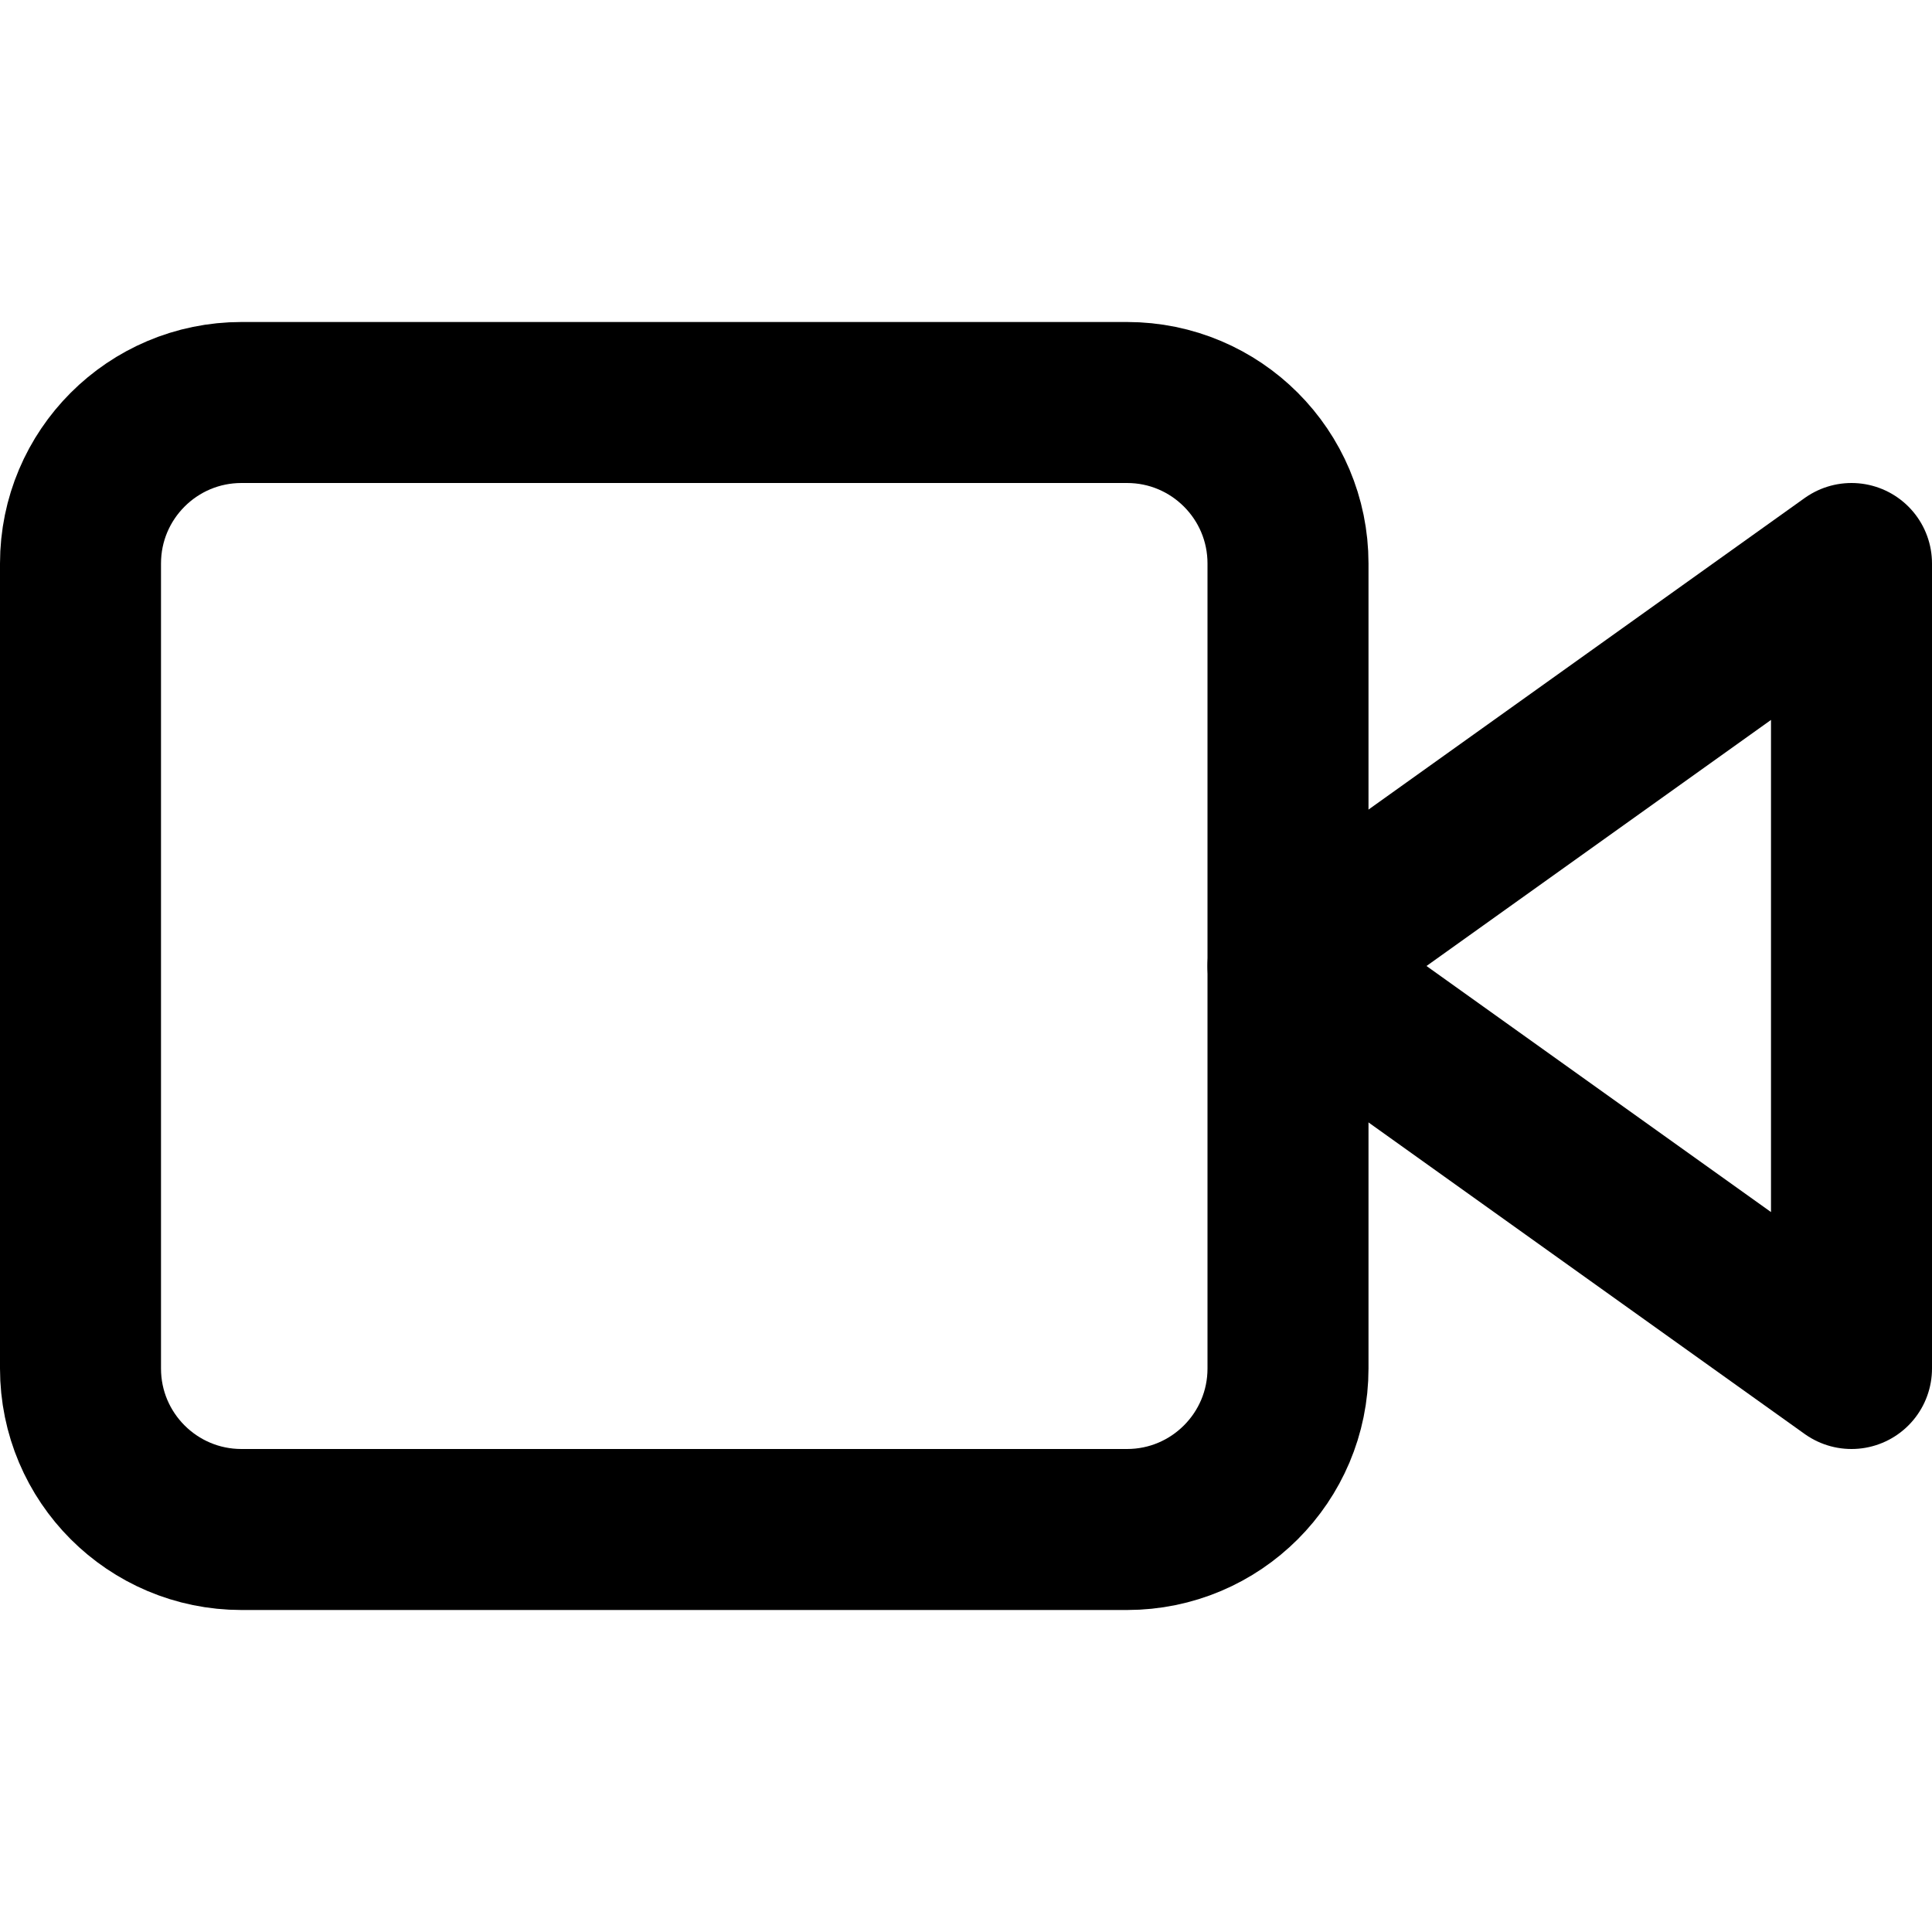
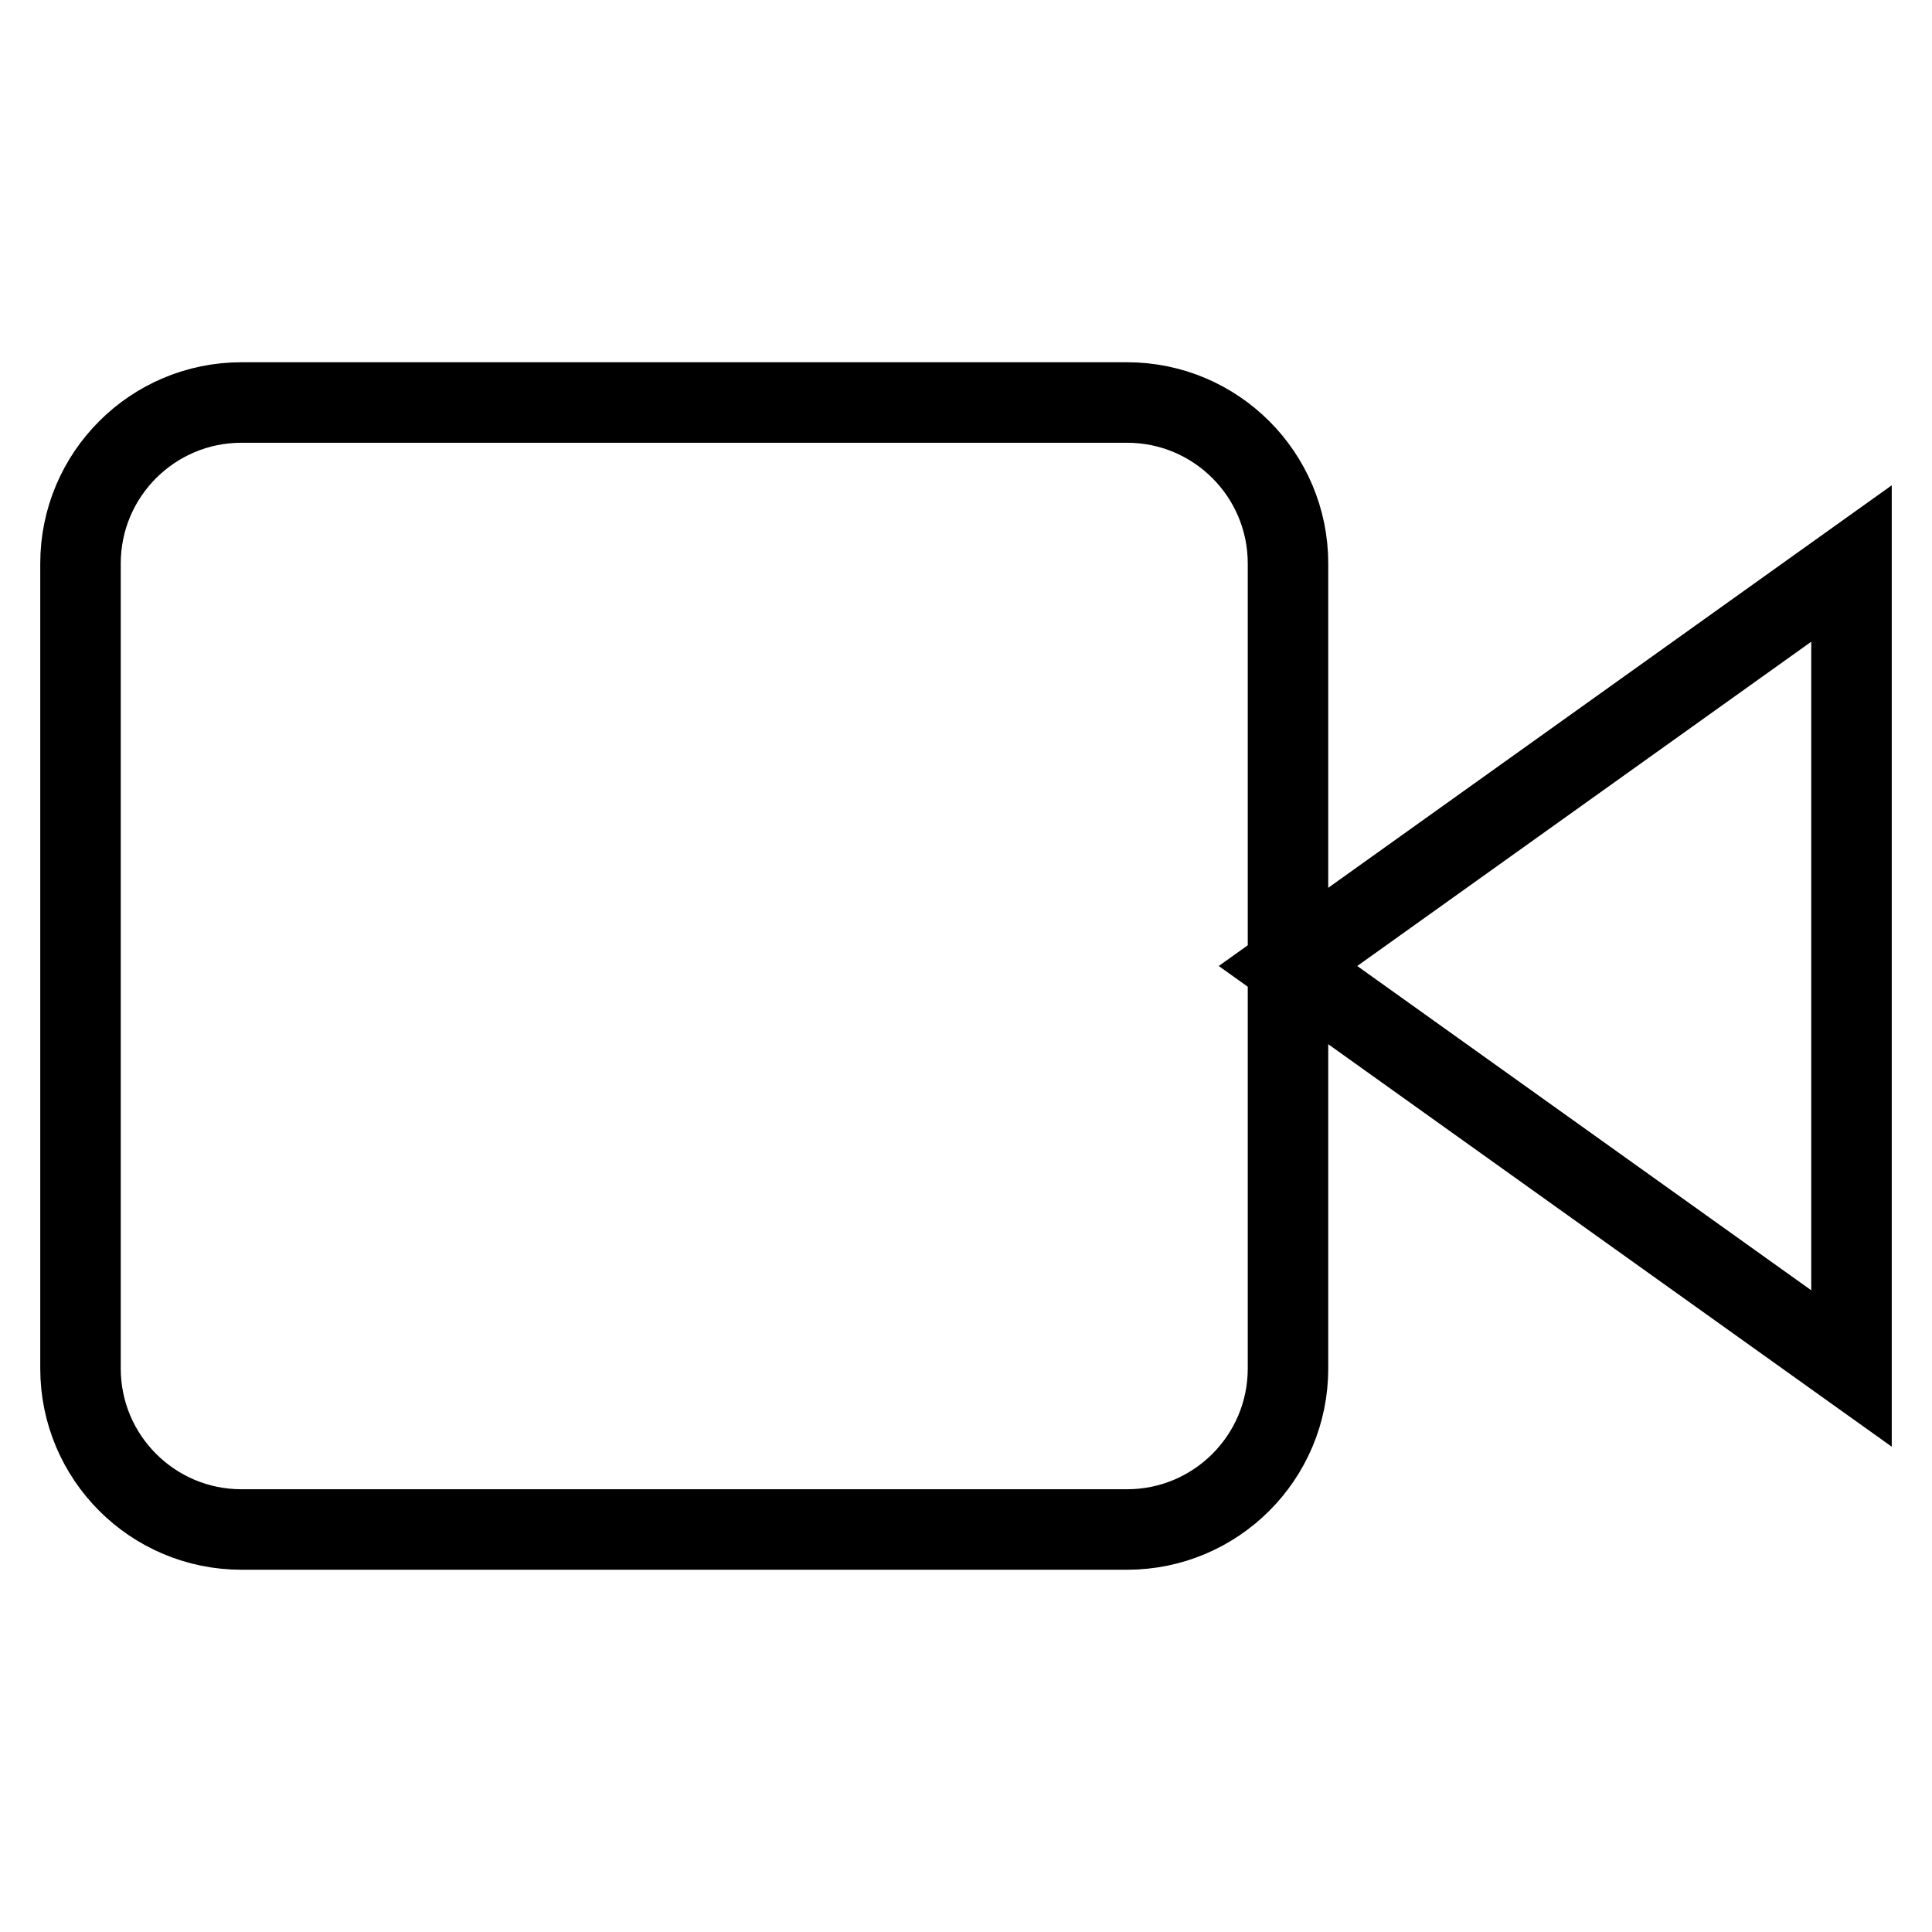
- <svg xmlns="http://www.w3.org/2000/svg" width="24" height="24" viewBox="0 0 24 24" fill="none" stroke="currentColor" stroke-width="2" stroke-linecap="round" stroke-linejoin="round" class="feather feather-video">
+ <svg xmlns="http://www.w3.org/2000/svg" width="24" height="24" viewBox="0 0 24 24" fill="none" stroke="currentColor" strokeWidth="2" strokeLinecap="round" strokeLinejoin="round" className="feather feather-video">
  <polygon points="23 7 16 12 23 17 23 7" />
  <rect x="1" y="5" width="15" height="14" rx="2" ry="2" />
</svg>
